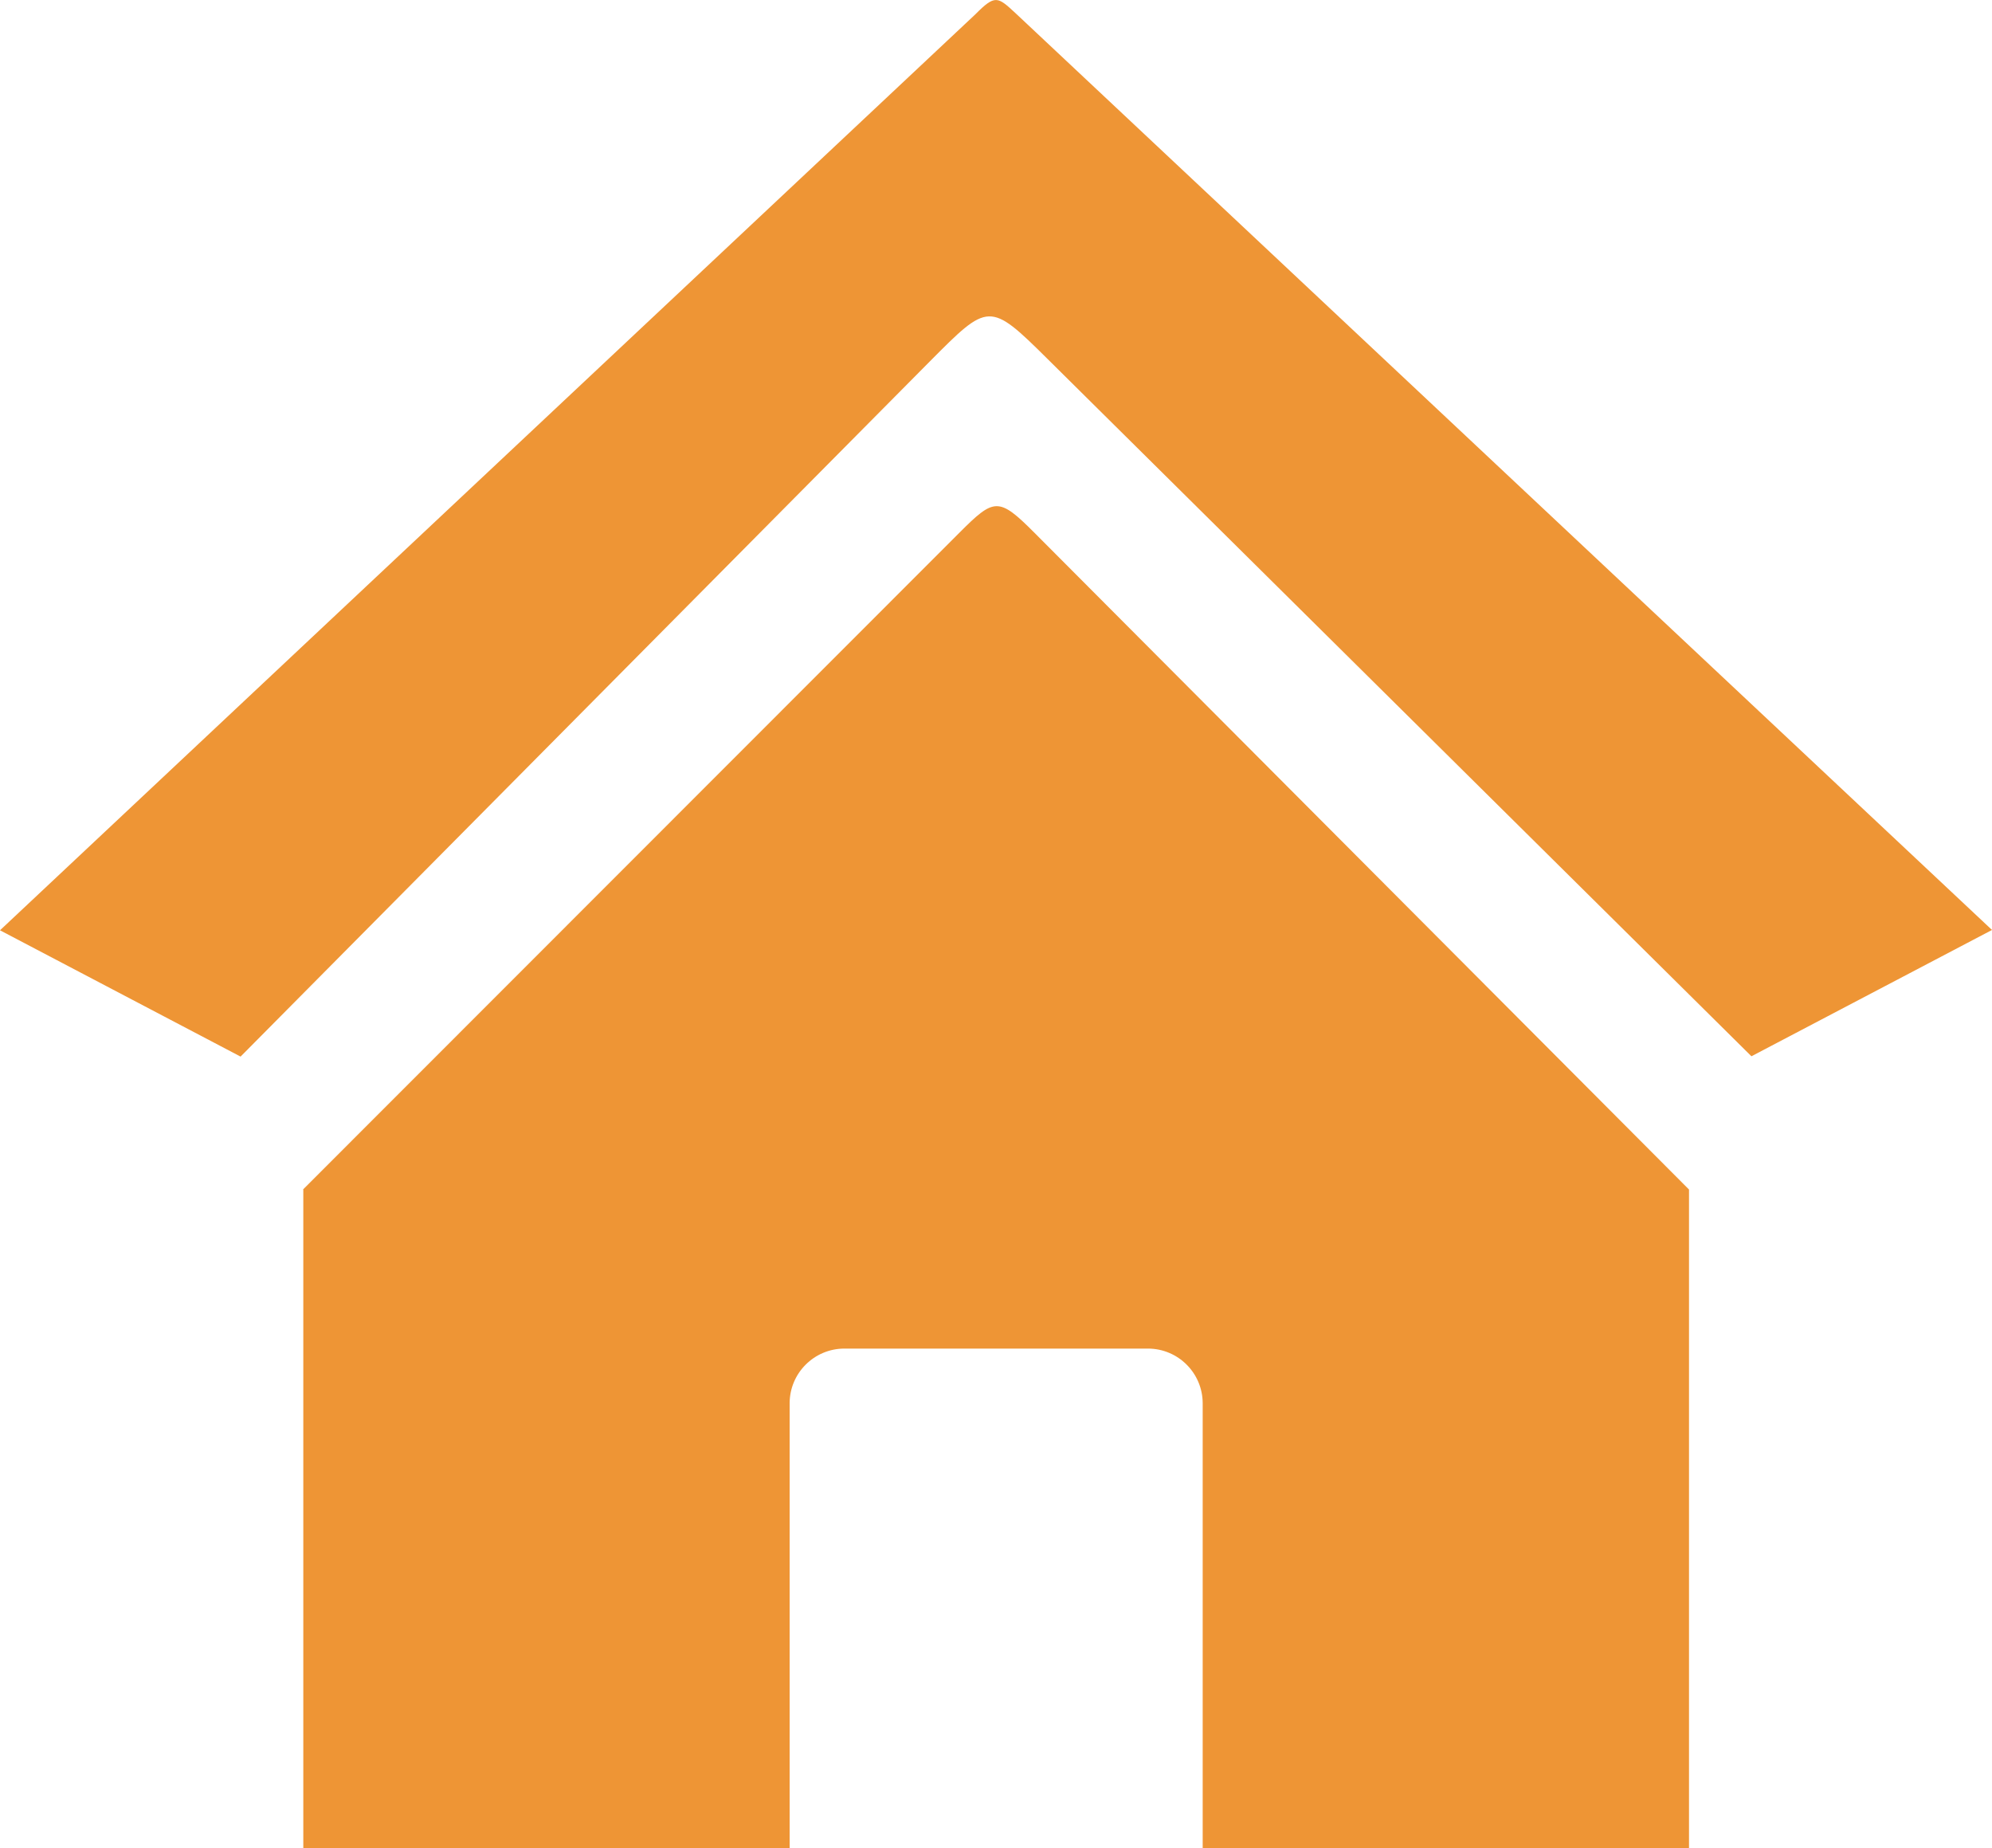
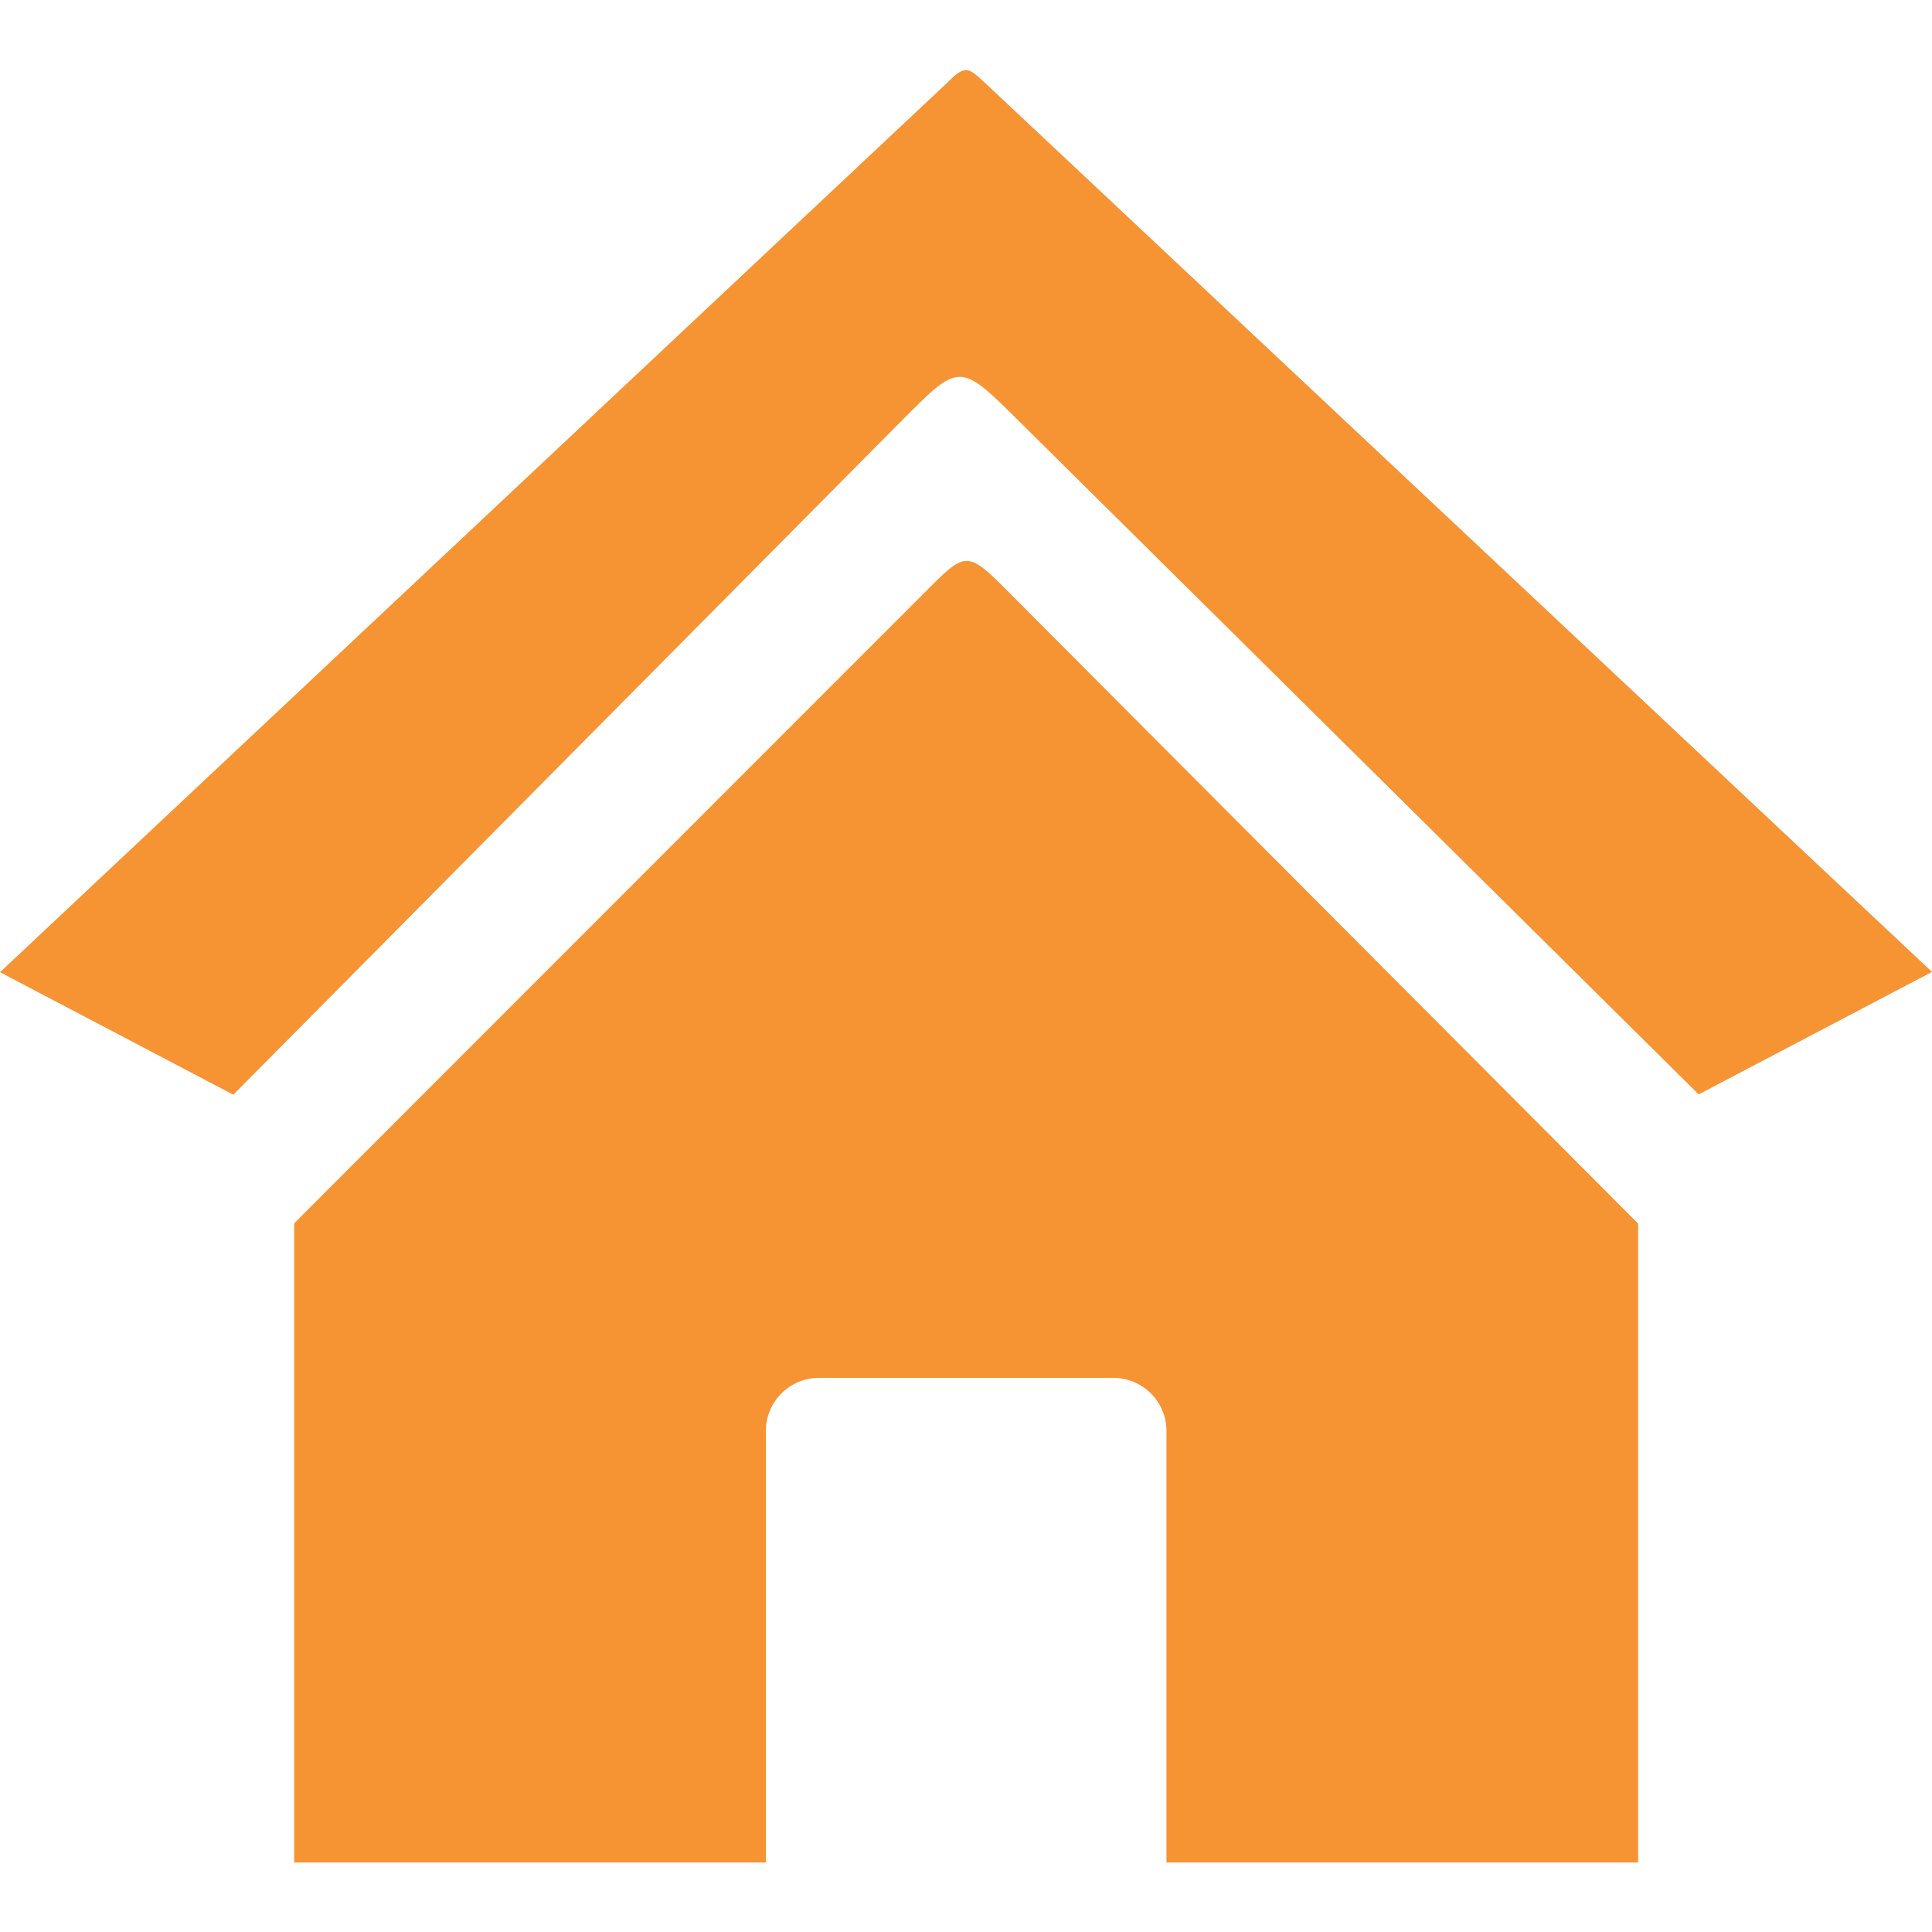
- <svg xmlns="http://www.w3.org/2000/svg" fill="#ee9535ff" id="Layer_1" data-name="Layer 1" viewBox="0 0 122.88 113.97">
+ <svg xmlns="http://www.w3.org/2000/svg" fill="#f69333" id="Layer_1" data-name="Layer 1" width="123px" height="123px" viewBox="0 0 122.88 113.97">
  <path class="cls-1" d="M18.69,73.37,59.18,32.86c2.14-2.14,2.41-2.23,4.63,0l40.38,40.51V114h-30V86.55a3.38,3.38,0,0,0-3.37-3.37H52.08a3.38,3.38,0,0,0-3.37,3.37V114h-30V73.37ZM60.17.88,0,57.38l14.84,7.79,42.5-42.86c3.64-3.66,3.68-3.74,7.29-.16l43.41,43,14.84-7.79L62.62.79c-1.08-1-1.24-1.13-2.45.09Z" />
</svg>
